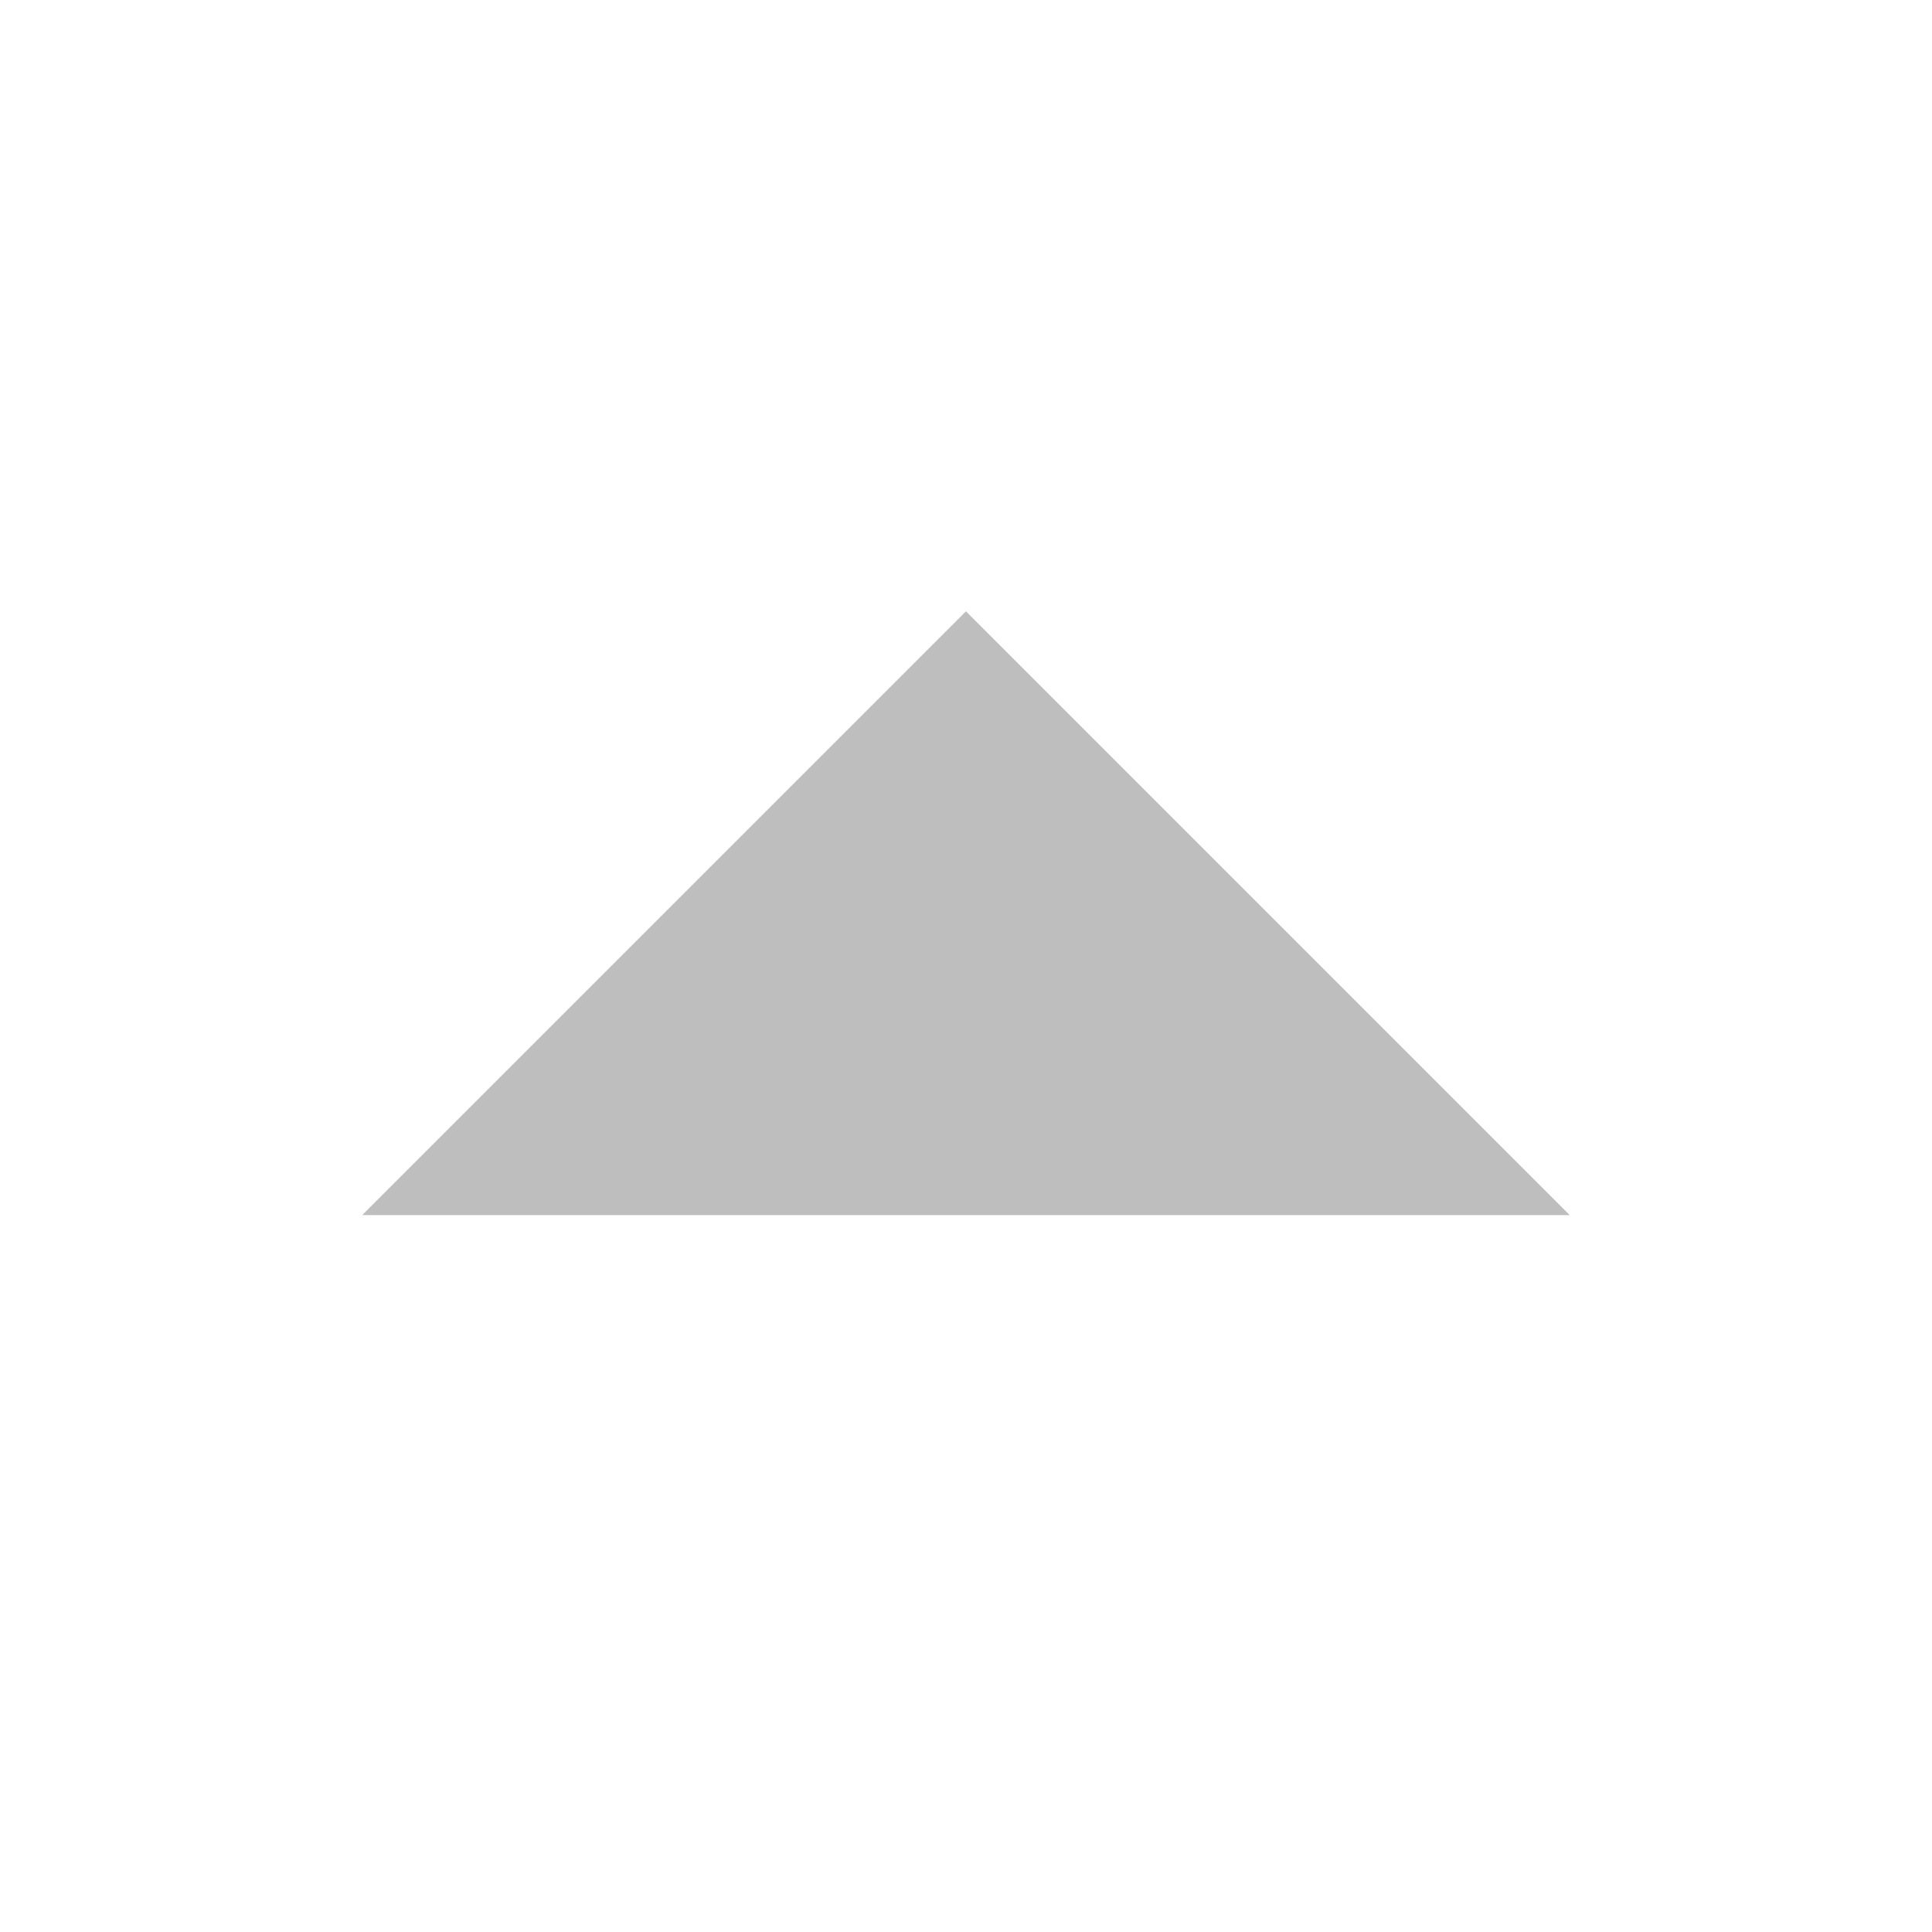
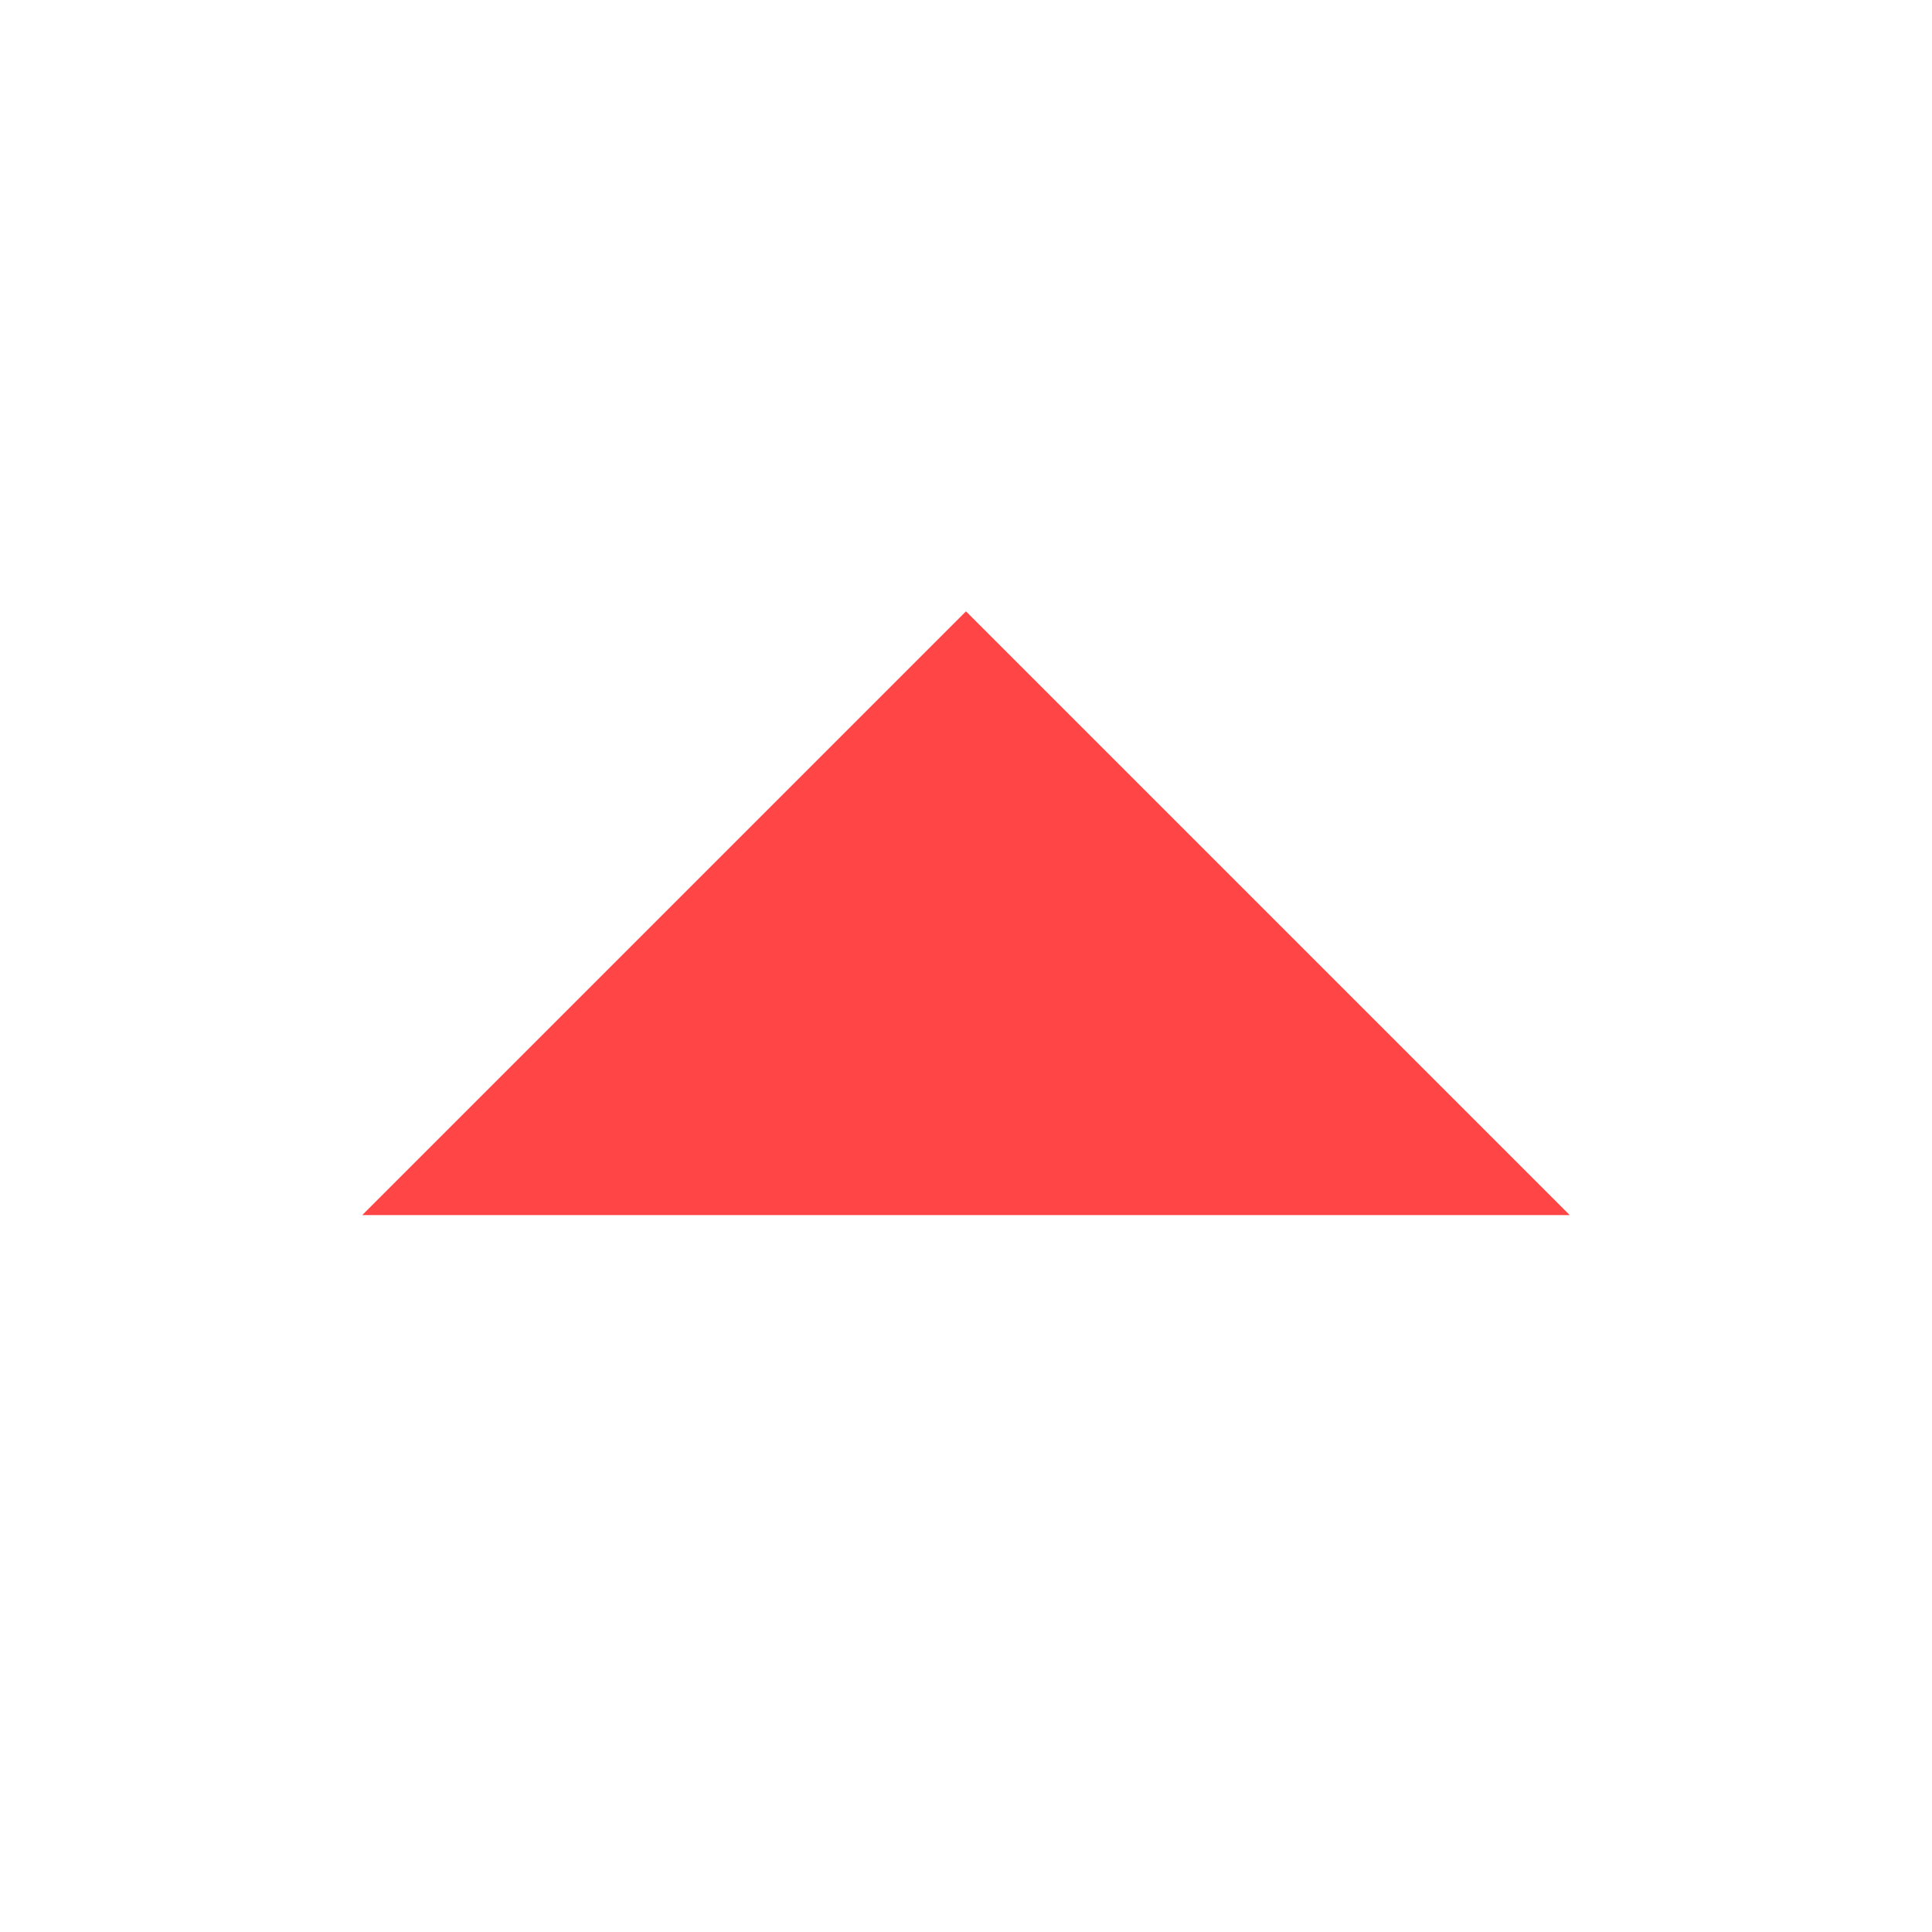
<svg xmlns="http://www.w3.org/2000/svg" height="16" id="svg7384" version="1.1" width="16">
  <defs id="defs7386" />
  <g id="layer9" style="display:inline" transform="translate(-321.0002,-807)" />
  <g id="layer10" style="display:inline" transform="translate(-321.0002,-807)" />
  <g id="layer11" transform="translate(-321.0002,-807)" />
  <g id="layer13" style="display:inline" transform="translate(-321.0002,-807)" />
  <g id="layer14" transform="translate(-321.0002,-807)" />
  <g id="layer15" style="display:inline" transform="translate(-321.0002,-807)" />
  <g id="g71291" style="display:inline" transform="translate(-321.0002,-807)" />
  <g id="g4953" style="display:inline" transform="translate(-321.0002,-807)" />
  <g id="layer12" style="display:inline" transform="translate(-321.0002,-807)">
-     <path d="m 334,817.063 -5,-5 -5,5 z" id="path6418" style="fill:#bebebe;fill-opacity:1;stroke:none" />
+     <path d="m 334,817.063 -5,-5 -5,5 z" id="path6418" style="fill:#ff4545;fill-opacity:1;stroke:none" />
  </g>
</svg>
